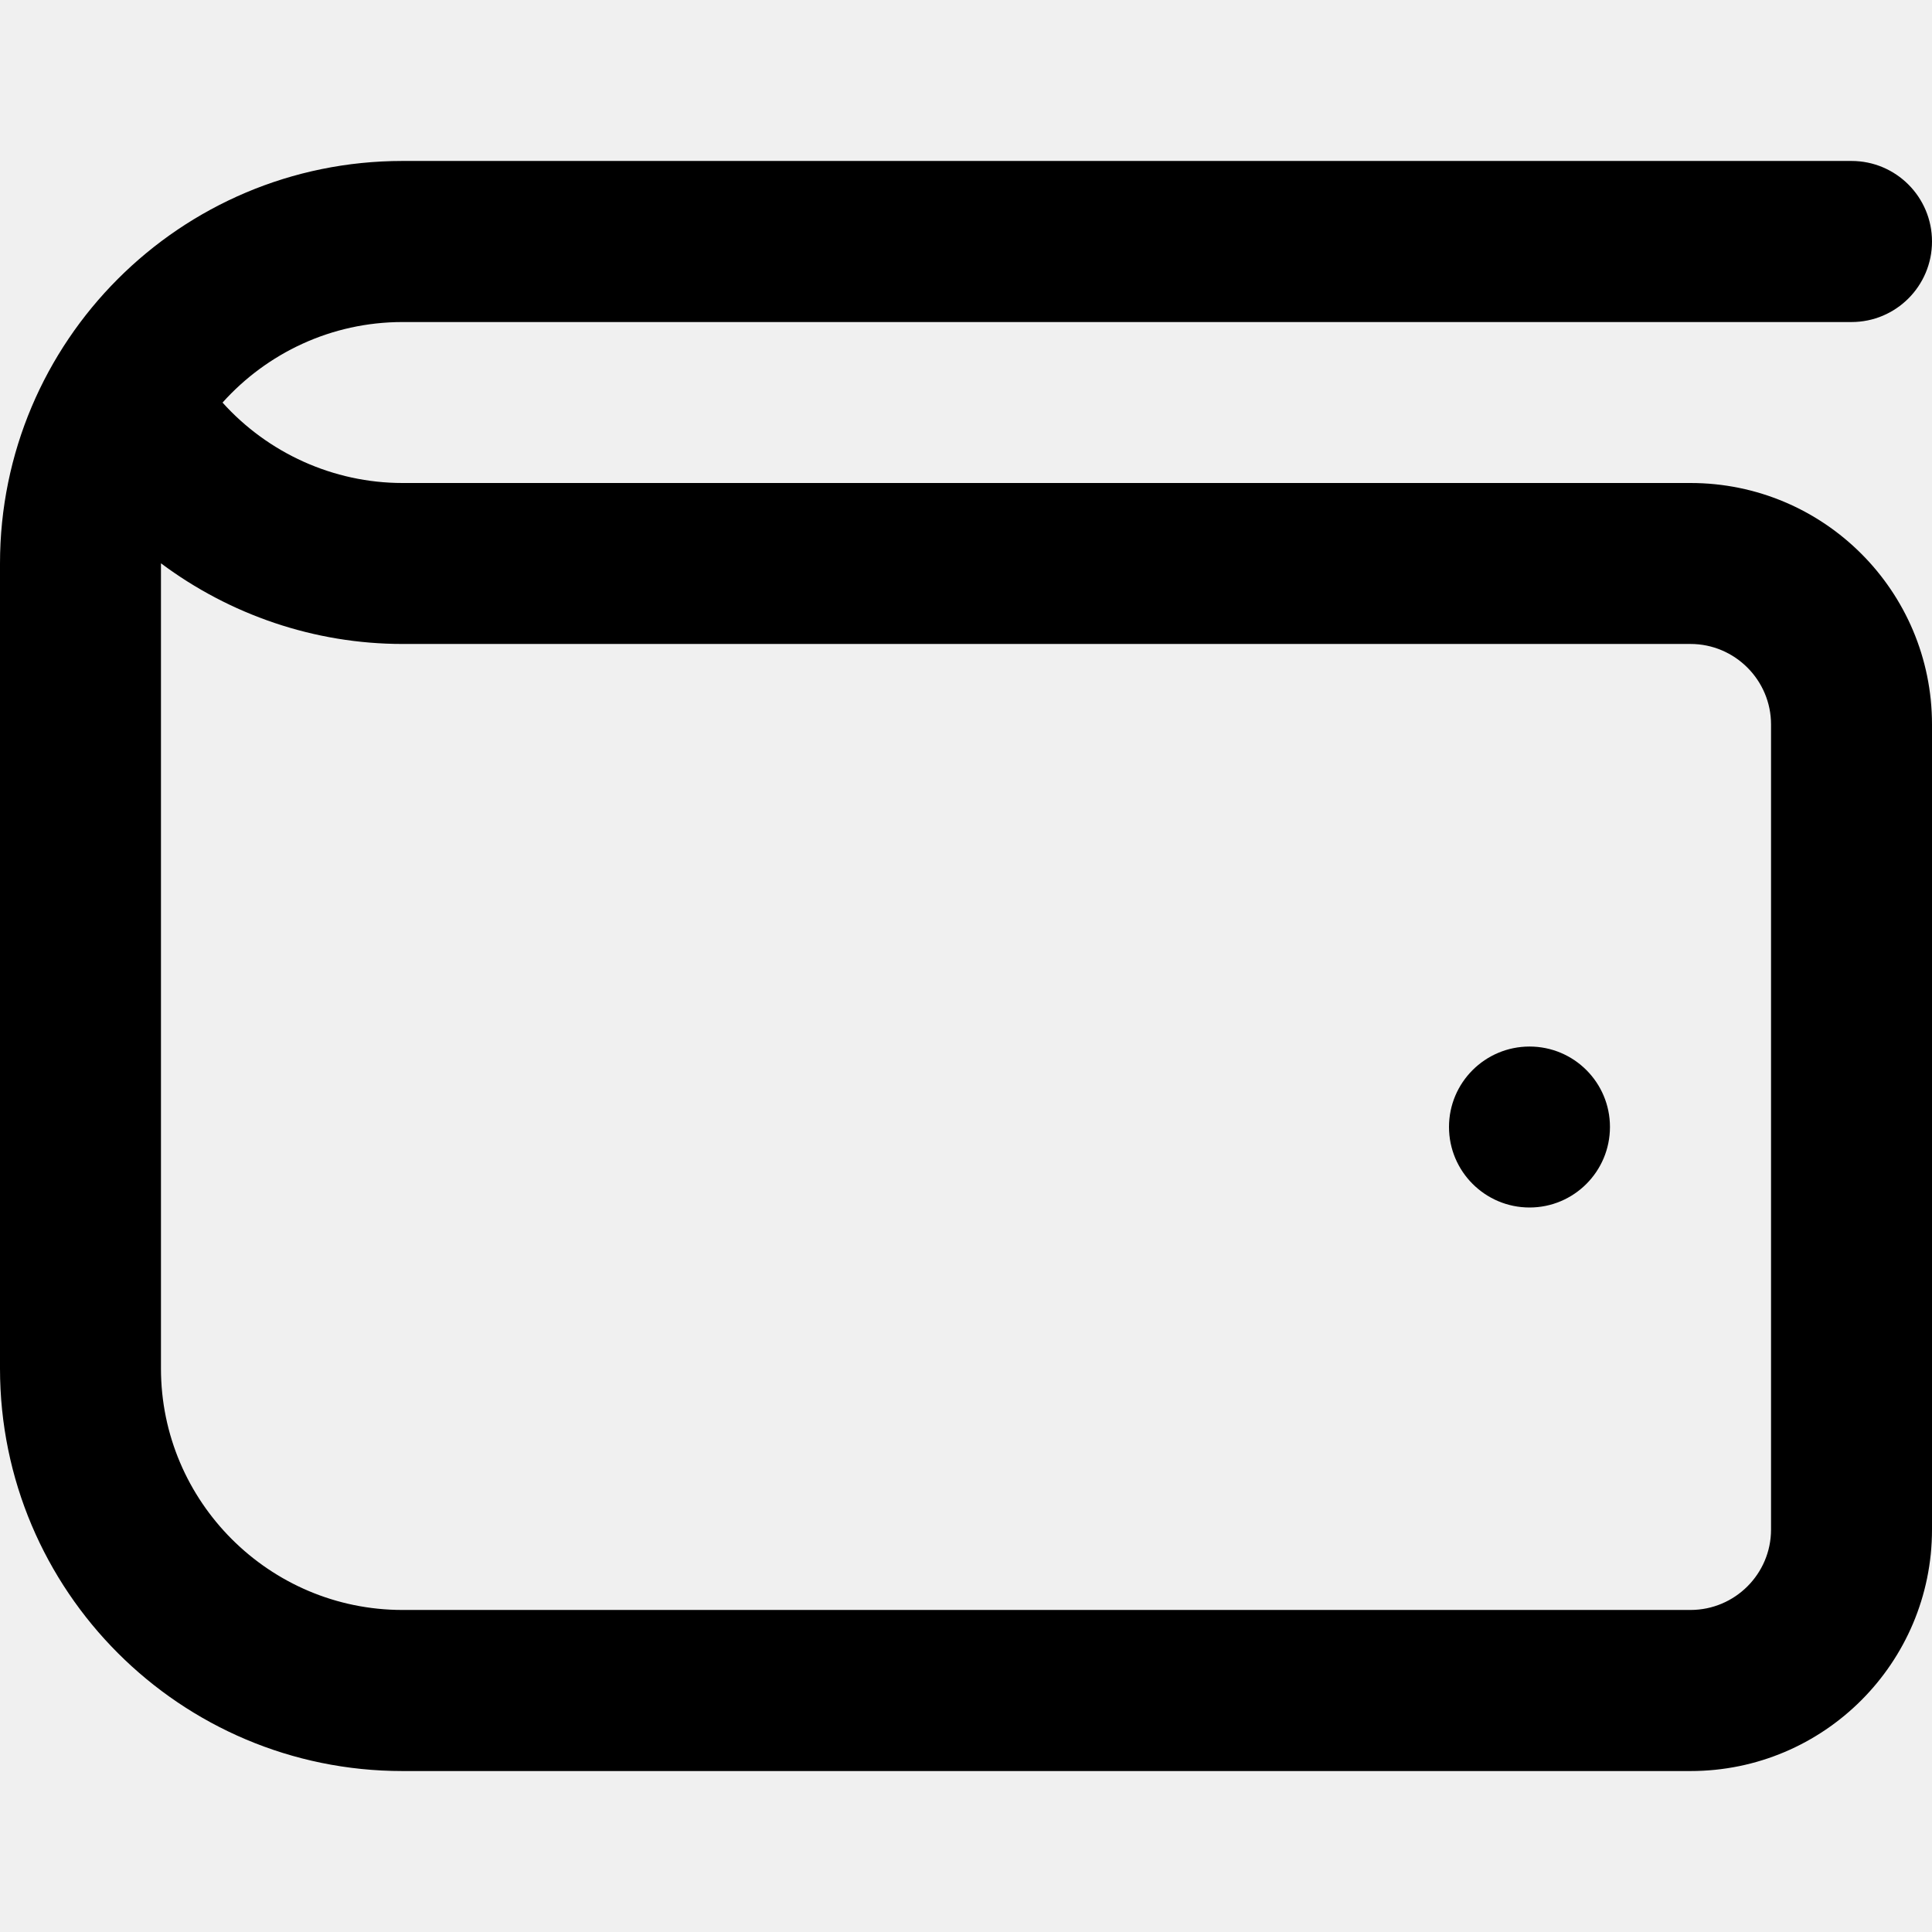
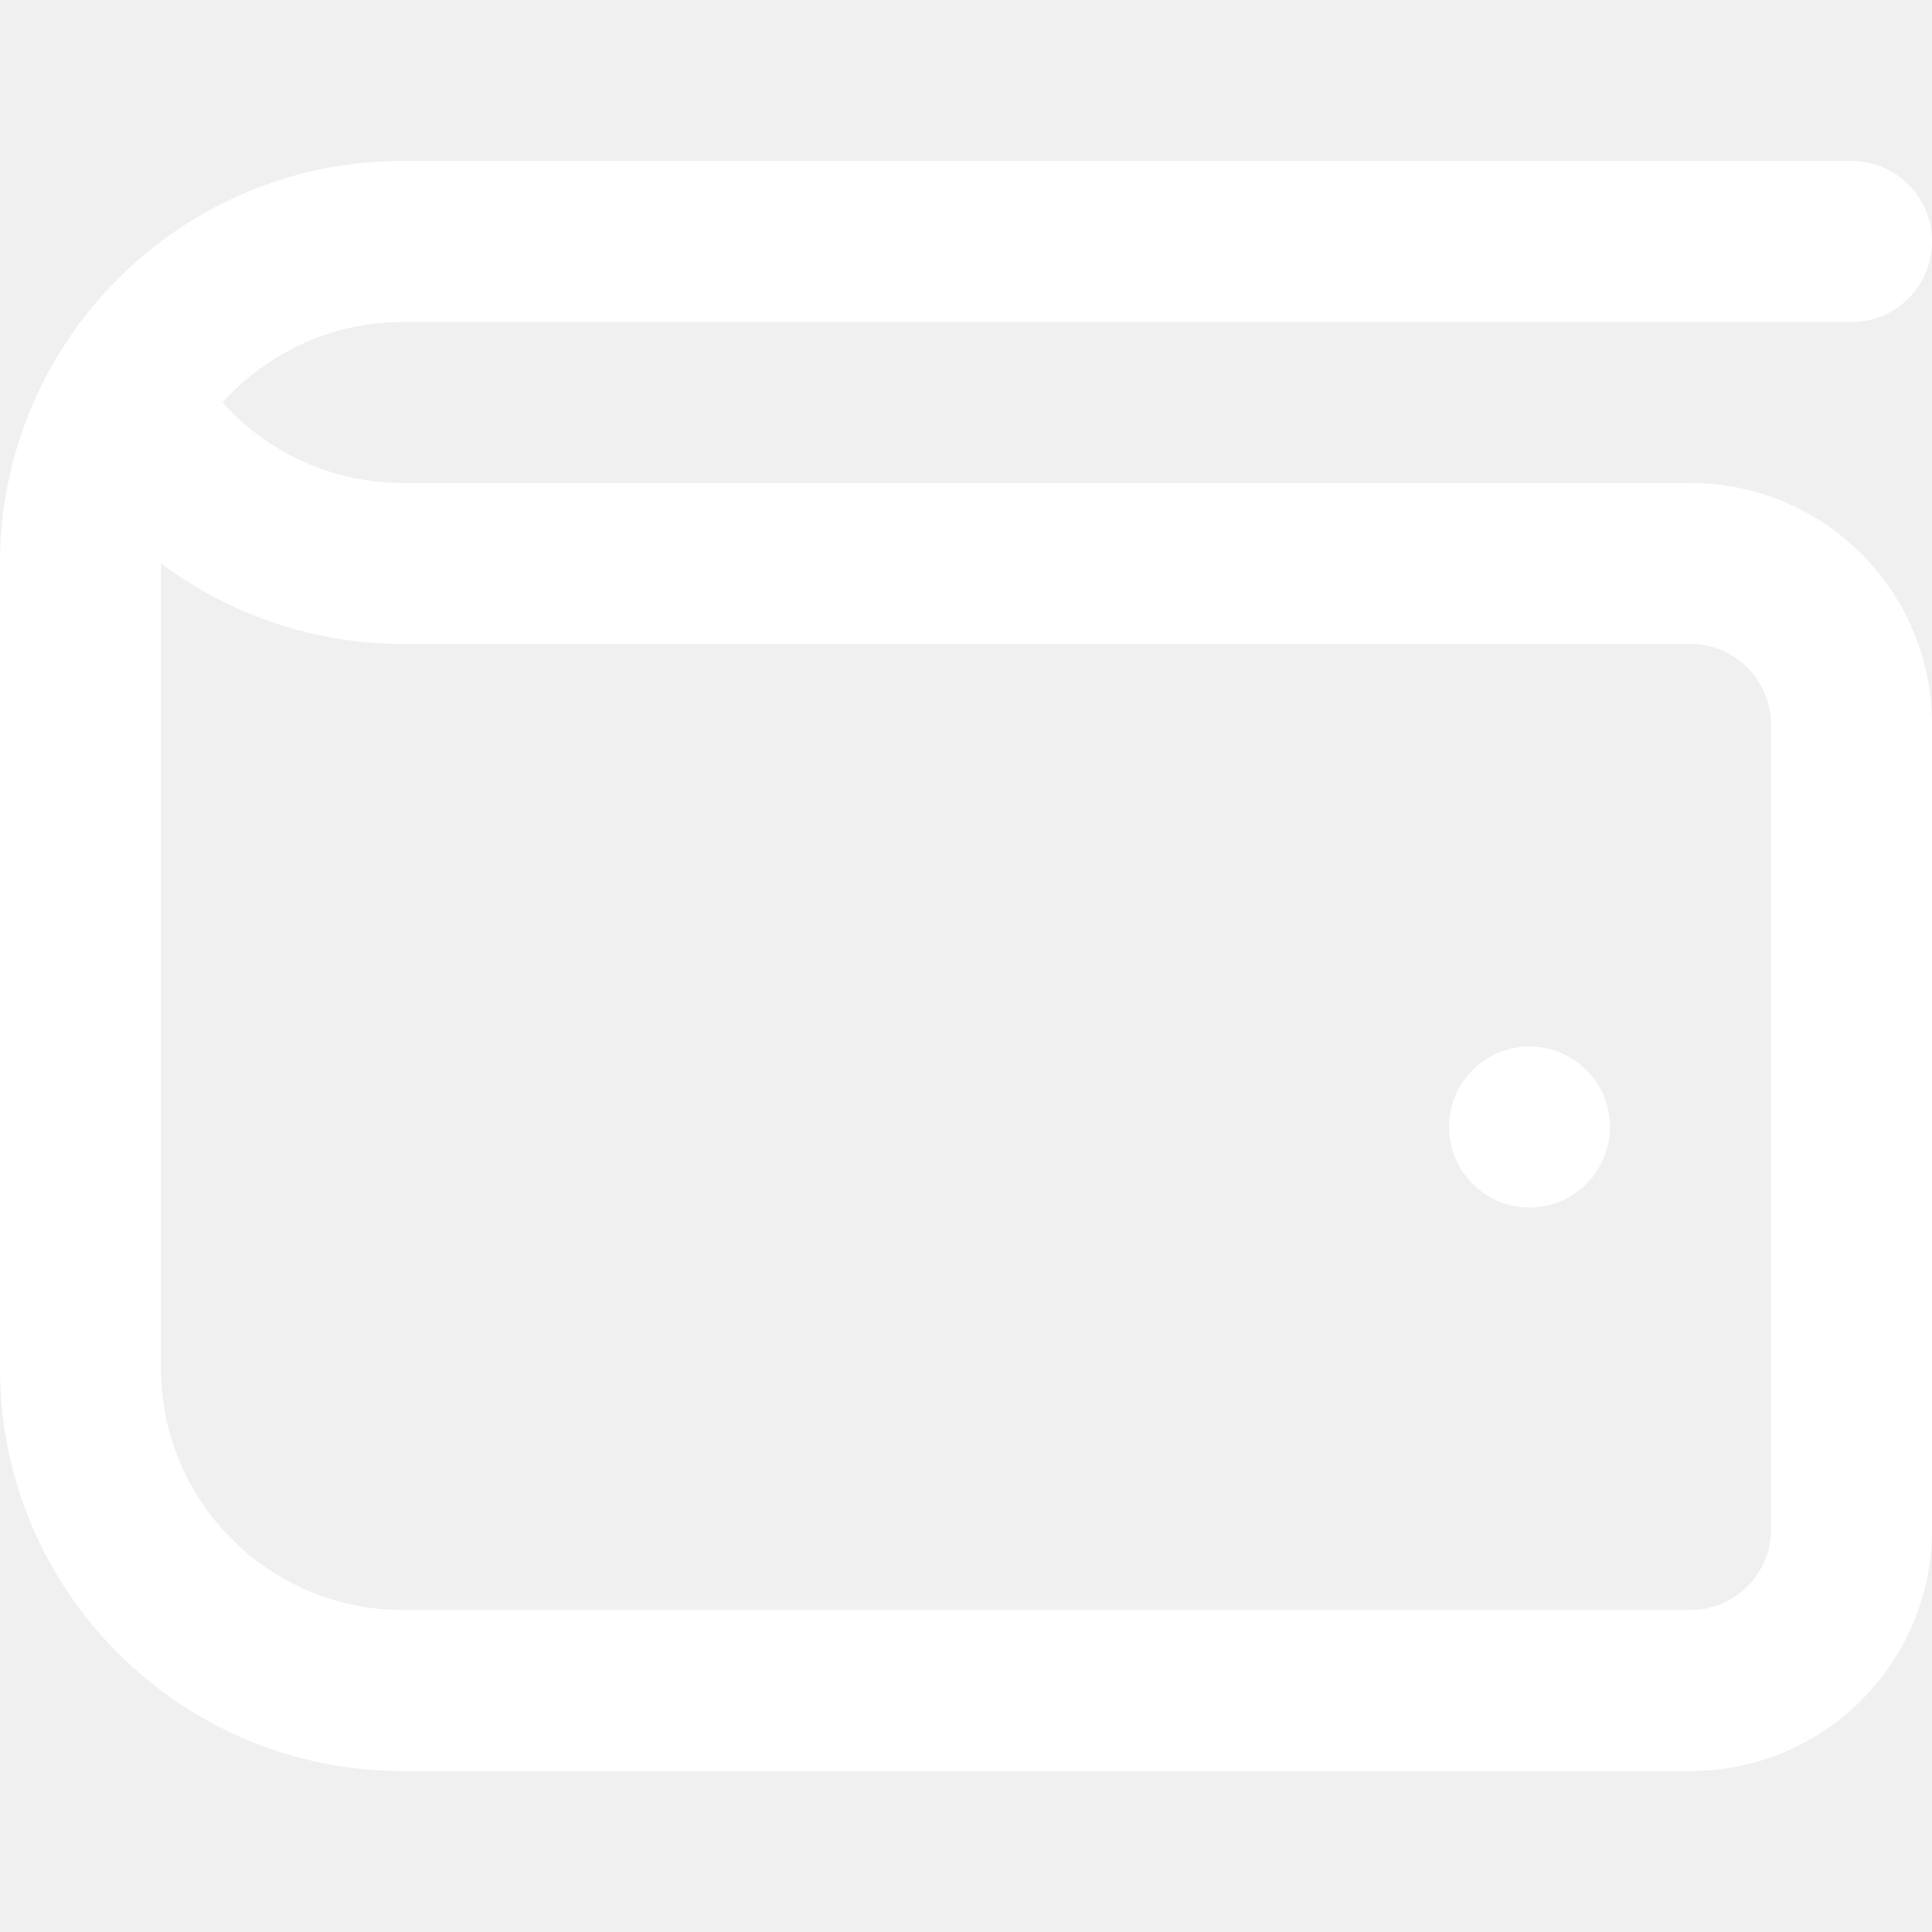
<svg xmlns="http://www.w3.org/2000/svg" width="16" height="16" viewBox="0 0 16 16" fill="none">
-   <path d="M14 4H3.333C2.761 4 2.219 3.752 1.843 3.334C2.21 2.925 2.743 2.667 3.333 2.667H15.333C15.702 2.667 16 2.368 16 2C16 1.632 15.702 1.333 15.333 1.333H3.333C1.493 1.333 0 2.826 0 4.667V11.333C0 13.174 1.493 14.667 3.333 14.667H14C15.105 14.667 16 13.771 16 12.667V6C16 4.895 15.105 4 14 4ZM14.667 12.667C14.667 13.034 14.368 13.333 14 13.333H3.333C2.231 13.333 1.333 12.436 1.333 11.333V4.665C1.903 5.091 2.603 5.333 3.333 5.333H14C14.368 5.333 14.667 5.633 14.667 6V12.667ZM13.333 9.333C13.333 9.701 13.035 10 12.667 10C12.299 10 12 9.701 12 9.333C12 8.965 12.299 8.667 12.667 8.667C13.035 8.667 13.333 8.965 13.333 9.333Z" fill="black" />
+   <path d="M14 4H3.333C2.761 4 2.219 3.752 1.843 3.334C2.21 2.925 2.743 2.667 3.333 2.667H15.333C15.702 2.667 16 2.368 16 2C16 1.632 15.702 1.333 15.333 1.333H3.333C1.493 1.333 0 2.826 0 4.667V11.333C0 13.174 1.493 14.667 3.333 14.667H14C15.105 14.667 16 13.771 16 12.667V6C16 4.895 15.105 4 14 4ZM14.667 12.667C14.667 13.034 14.368 13.333 14 13.333H3.333C2.231 13.333 1.333 12.436 1.333 11.333V4.665C1.903 5.091 2.603 5.333 3.333 5.333H14C14.368 5.333 14.667 5.633 14.667 6V12.667ZM13.333 9.333C13.333 9.701 13.035 10 12.667 10C12.299 10 12 9.701 12 9.333C12 8.965 12.299 8.667 12.667 8.667C13.035 8.667 13.333 8.965 13.333 9.333Z" fill="white" />
</svg>
